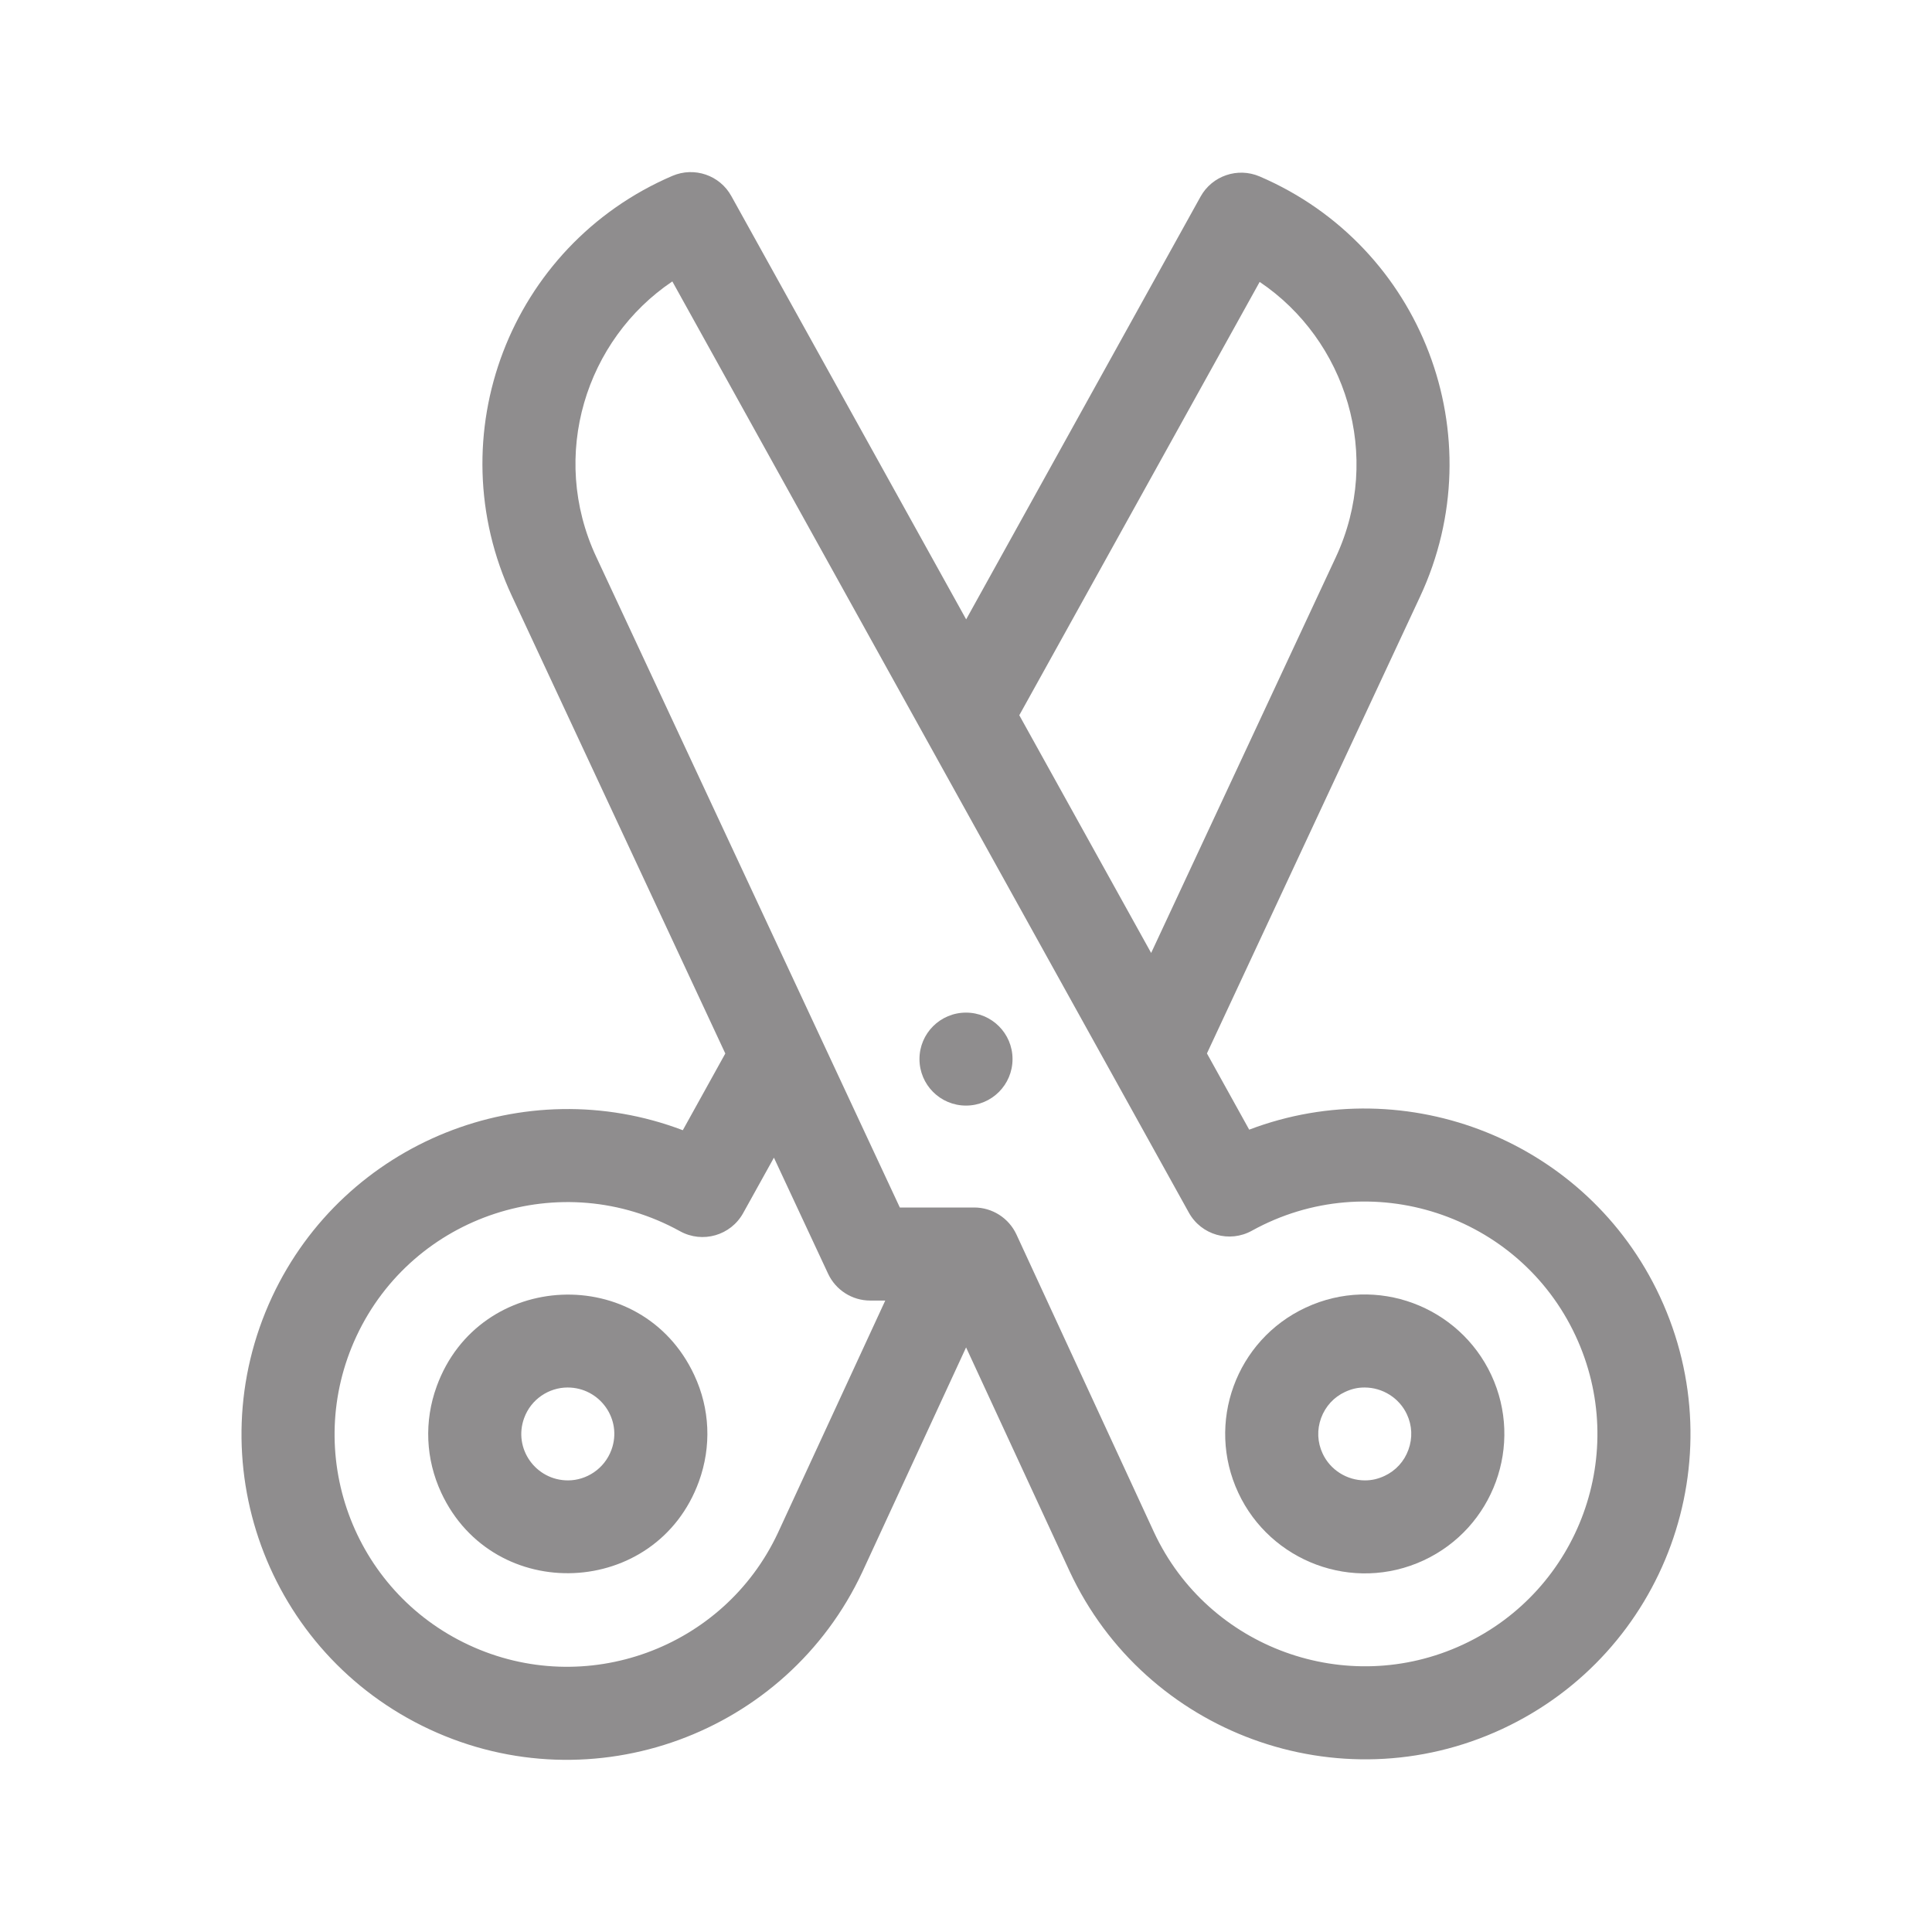
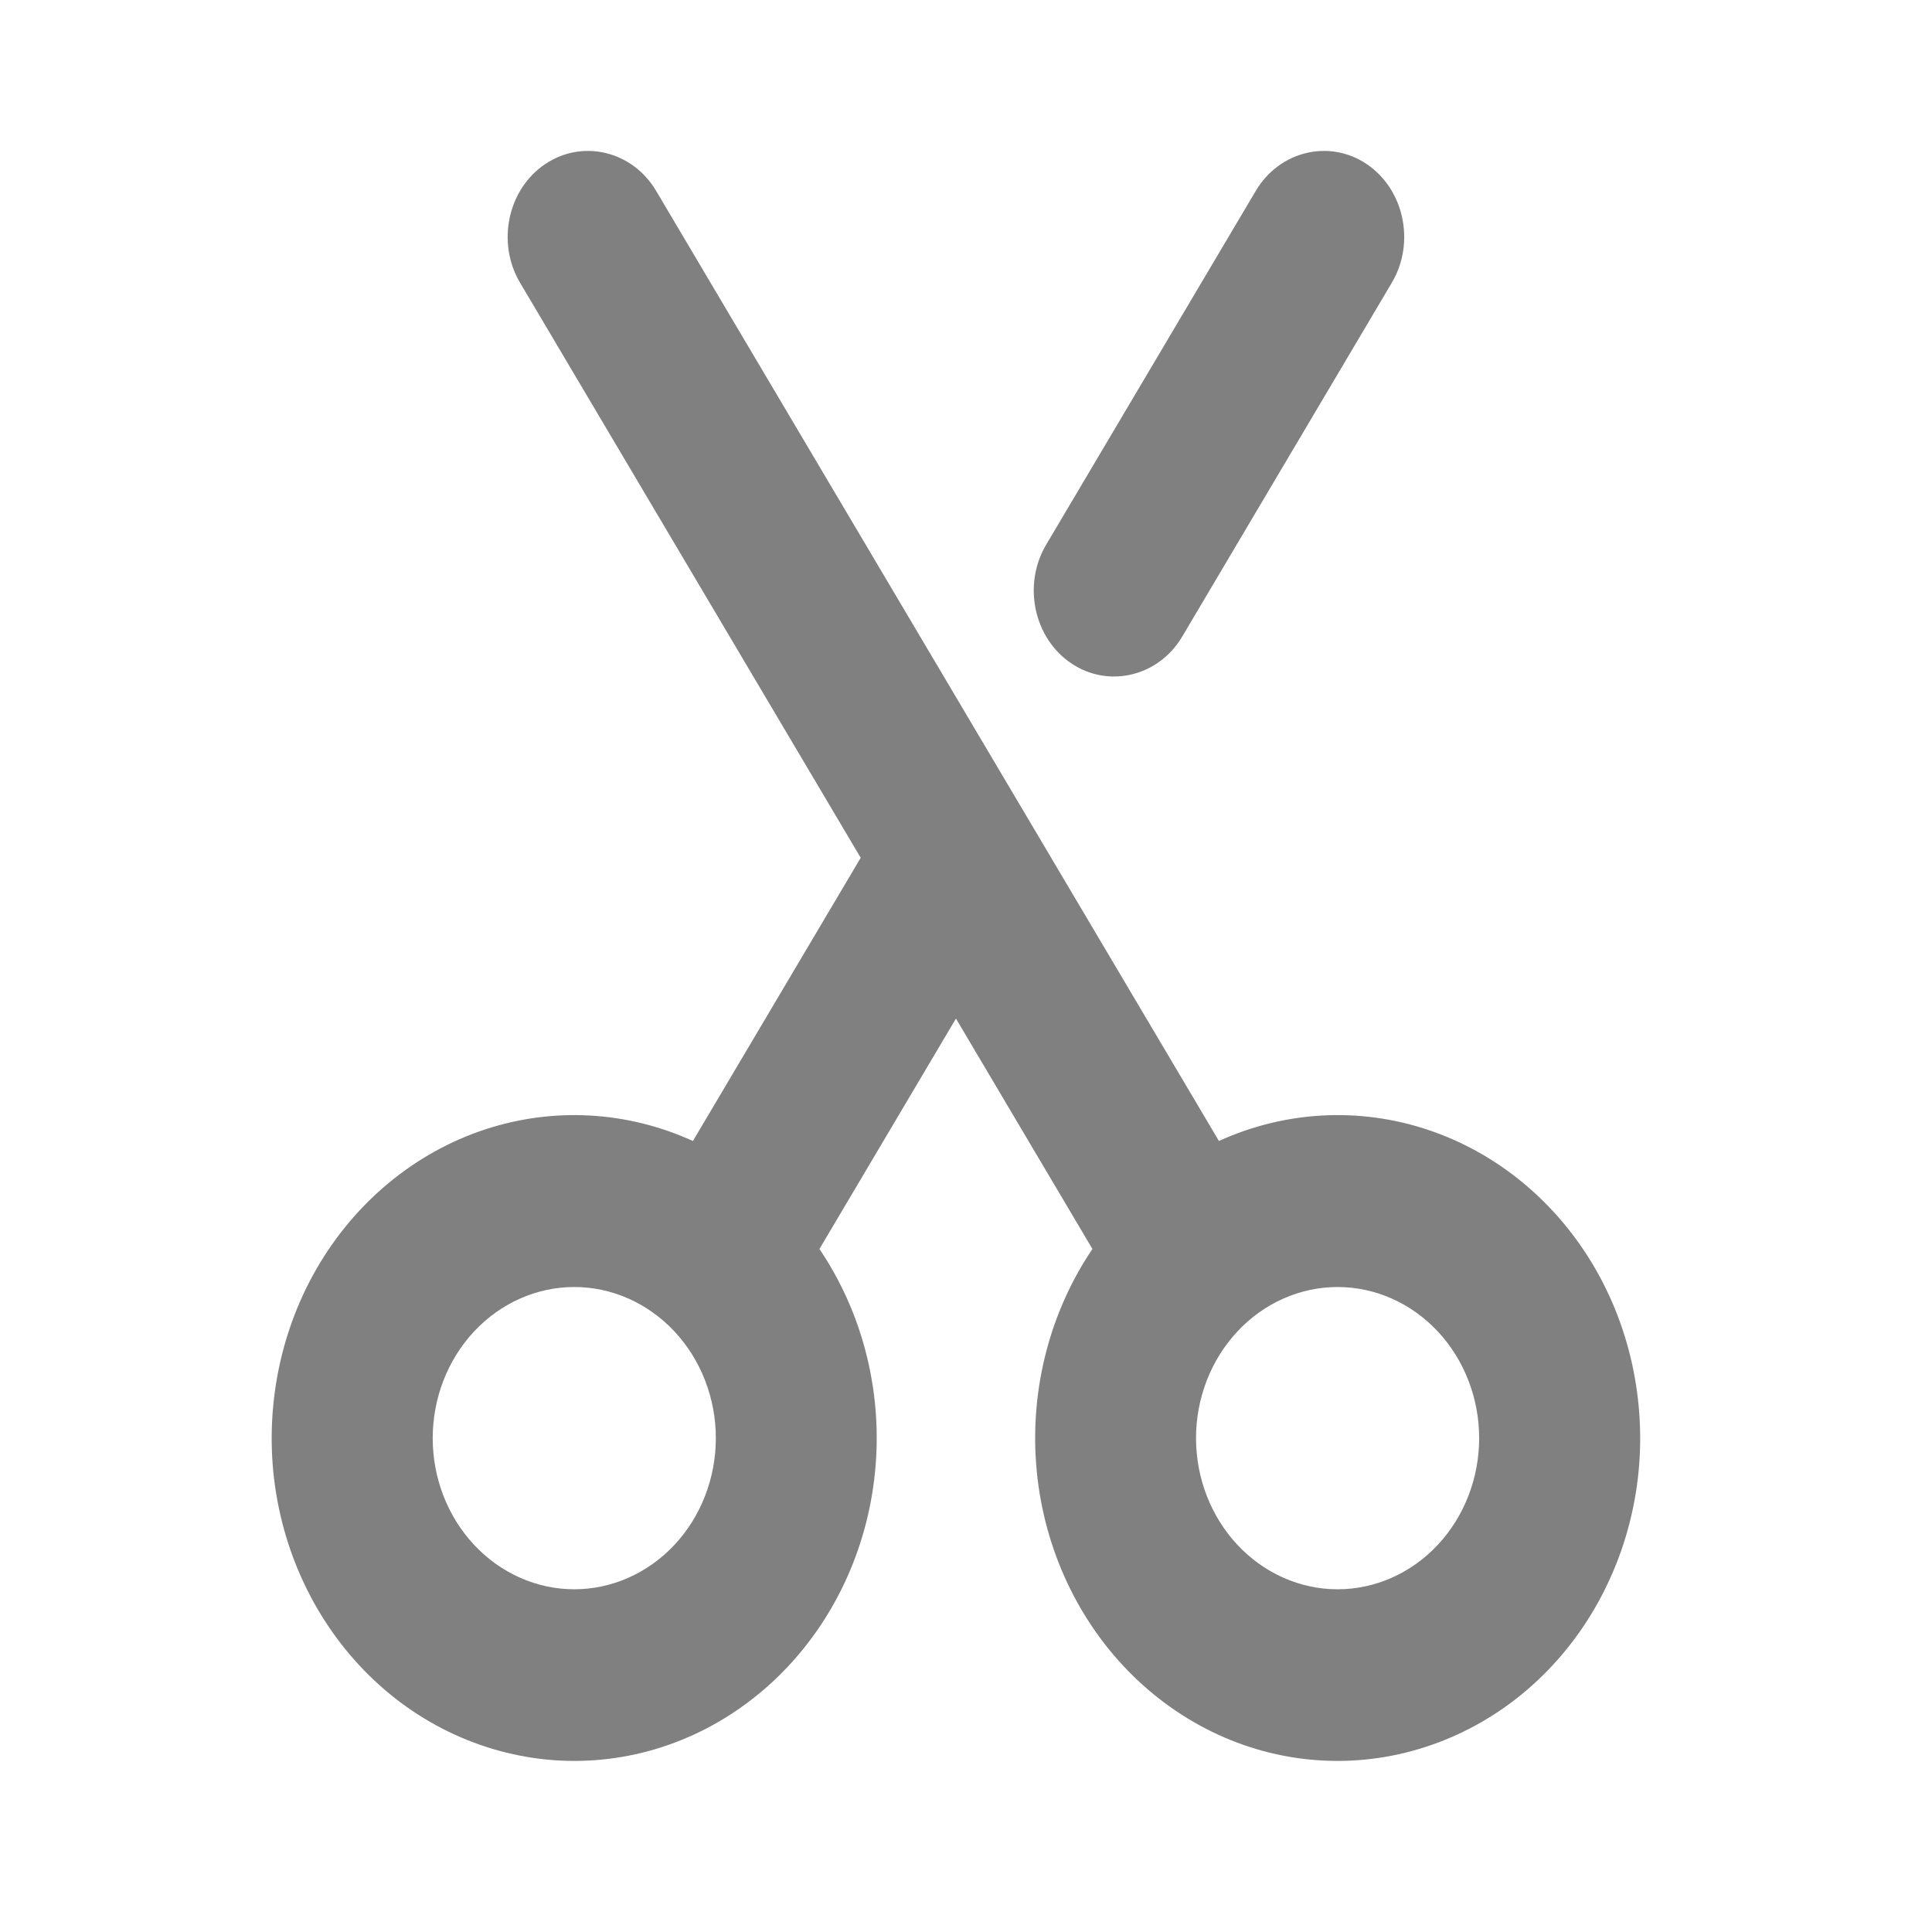
- <svg xmlns="http://www.w3.org/2000/svg" width="24" height="24" viewBox="0 0 24 24" fill="#8F8D8E">
-   <path fill="inherit" d="M5.425 17.221C5.266 17.656 5.287 18.126 5.482 18.545C6.134 19.941 8.155 19.853 8.682 18.404C8.84 17.969 8.82 17.499 8.624 17.081C7.971 15.681 5.951 15.775 5.425 17.221ZM7.596 18.009C7.508 18.25 7.281 18.39 7.056 18.39C6.655 18.39 6.373 17.994 6.511 17.616C6.597 17.379 6.821 17.236 7.051 17.236C7.451 17.236 7.734 17.631 7.596 18.009Z" />
-   <path fill="inherit" d="M20.619 16.104C19.719 14.175 17.479 13.288 15.518 14.033L14.993 13.086L17.64 7.413C18.57 5.421 17.669 3.059 15.648 2.192C15.375 2.075 15.058 2.183 14.914 2.442L12.002 7.694L9.085 2.436C8.942 2.176 8.625 2.068 8.352 2.185C6.332 3.052 5.429 5.413 6.36 7.406L9.01 13.087L8.482 14.04C6.521 13.294 4.281 14.181 3.38 16.11C2.436 18.136 3.311 20.539 5.337 21.483C7.363 22.427 9.772 21.542 10.713 19.526L12.001 16.738L13.288 19.521C14.226 21.532 16.633 22.422 18.663 21.477C20.688 20.533 21.565 18.13 20.619 16.104ZM15.648 3.502C16.718 4.222 17.183 5.66 16.593 6.924L14.3 11.838L12.662 8.885L15.648 3.502ZM9.665 19.039C8.992 20.482 7.269 21.108 5.825 20.435C4.379 19.762 3.753 18.046 4.428 16.599C5.131 15.093 6.974 14.48 8.448 15.295C8.727 15.449 9.078 15.348 9.232 15.069L9.614 14.381L10.287 15.823C10.382 16.026 10.586 16.156 10.81 16.156H10.997L9.665 19.039ZM18.175 20.429C16.731 21.102 15.008 20.475 14.336 19.035L12.627 15.336C12.532 15.131 12.327 15 12.102 15H11.178L7.407 6.918C6.817 5.655 7.281 4.216 8.352 3.496L14.768 15.063C14.922 15.342 15.273 15.443 15.552 15.288C17.025 14.474 18.869 15.085 19.572 16.593C20.247 18.039 19.622 19.755 18.175 20.429Z" />
-   <path fill="inherit" d="M16.221 16.243C15.354 16.646 14.977 17.677 15.383 18.545C15.781 19.397 16.806 19.792 17.686 19.383C18.553 18.979 18.93 17.948 18.525 17.08C18.127 16.228 17.101 15.833 16.221 16.243ZM17.496 18.009C17.444 18.154 17.338 18.27 17.198 18.335C17.118 18.372 17.041 18.39 16.956 18.39C16.731 18.39 16.524 18.259 16.43 18.056C16.365 17.917 16.358 17.761 16.411 17.616C16.464 17.471 16.57 17.355 16.709 17.291C16.791 17.253 16.865 17.236 16.951 17.236C17.176 17.236 17.383 17.367 17.477 17.569C17.542 17.708 17.549 17.864 17.496 18.009Z" />
-   <path fill="inherit" d="M12 13.734C12.319 13.734 12.578 13.476 12.578 13.156C12.578 12.837 12.319 12.579 12 12.579C11.681 12.579 11.422 12.837 11.422 13.156C11.422 13.476 11.681 13.734 12 13.734Z" />
+ <svg xmlns="http://www.w3.org/2000/svg" width="24" height="24" viewBox="0 0 64 64" fill="#808080">
+   <path fill="inherit" fill-rule="evenodd" clip-rule="evenodd" d="M27.145 41.374C28.54 43.436 29.204 45.968 29.009 48.507C28.81 51.1 27.733 53.529 25.978 55.335C24.223 57.142 21.914 58.205 19.477 58.322C17.052 58.44 14.642 57.602 12.748 55.979C10.847 54.351 9.568 52.038 9.148 49.475C8.73 46.921 9.205 44.262 10.474 42.051C11.746 39.834 13.733 38.185 16.06 37.417C18.33 36.667 20.773 36.804 22.954 37.797L28.512 28.415L25.937 24.069L25.93 24.057L18.39 11.328L18.389 11.325L17.227 9.365C16.444 8.042 16.816 6.275 18.056 5.438C19.296 4.601 20.951 4.999 21.735 6.323L31.986 23.628L31.987 23.63L33.148 25.59L33.155 25.602L38.7 34.963L40.379 37.797C42.561 36.804 45.004 36.667 47.273 37.417C49.6 38.185 51.588 39.834 52.86 42.051C54.128 44.262 54.603 46.921 54.185 49.475C53.765 52.038 52.486 54.351 50.585 55.979C48.691 57.602 46.282 58.44 43.856 58.322C41.42 58.205 39.11 57.142 37.355 55.335C35.6 53.529 34.523 51.1 34.324 48.507C34.13 45.968 34.794 43.436 36.188 41.374L32.421 35.014L31.667 33.741L27.145 41.374ZM48.999 47.641C48.999 48.967 48.503 50.242 47.625 51.179C46.746 52.117 45.553 52.647 44.31 52.647C43.067 52.647 41.873 52.117 40.995 51.179C40.116 50.241 39.62 48.967 39.62 47.641C39.62 46.314 40.116 45.04 40.995 44.102C41.873 43.164 43.067 42.634 44.31 42.634C45.553 42.634 46.746 43.164 47.625 44.102C48.503 45.04 48.999 46.314 48.999 47.641ZM41.599 6.323C42.383 4.999 44.038 4.601 45.277 5.438C46.517 6.275 46.89 8.042 46.106 9.365C43.791 13.272 41.477 17.18 39.163 21.087C38.379 22.41 36.723 22.809 35.484 21.972C34.244 21.135 33.871 19.368 34.655 18.045C36.97 14.137 39.284 10.23 41.599 6.323ZM14.334 47.641C14.334 48.967 14.83 50.242 15.709 51.179C16.587 52.117 17.781 52.647 19.024 52.647C20.266 52.647 21.46 52.117 22.339 51.179C23.218 50.241 23.713 48.967 23.713 47.641C23.713 46.314 23.218 45.04 22.339 44.102C21.46 43.164 20.266 42.634 19.024 42.634C17.781 42.634 16.587 43.164 15.709 44.102C14.83 45.04 14.334 46.314 14.334 47.641Z" />
</svg>
